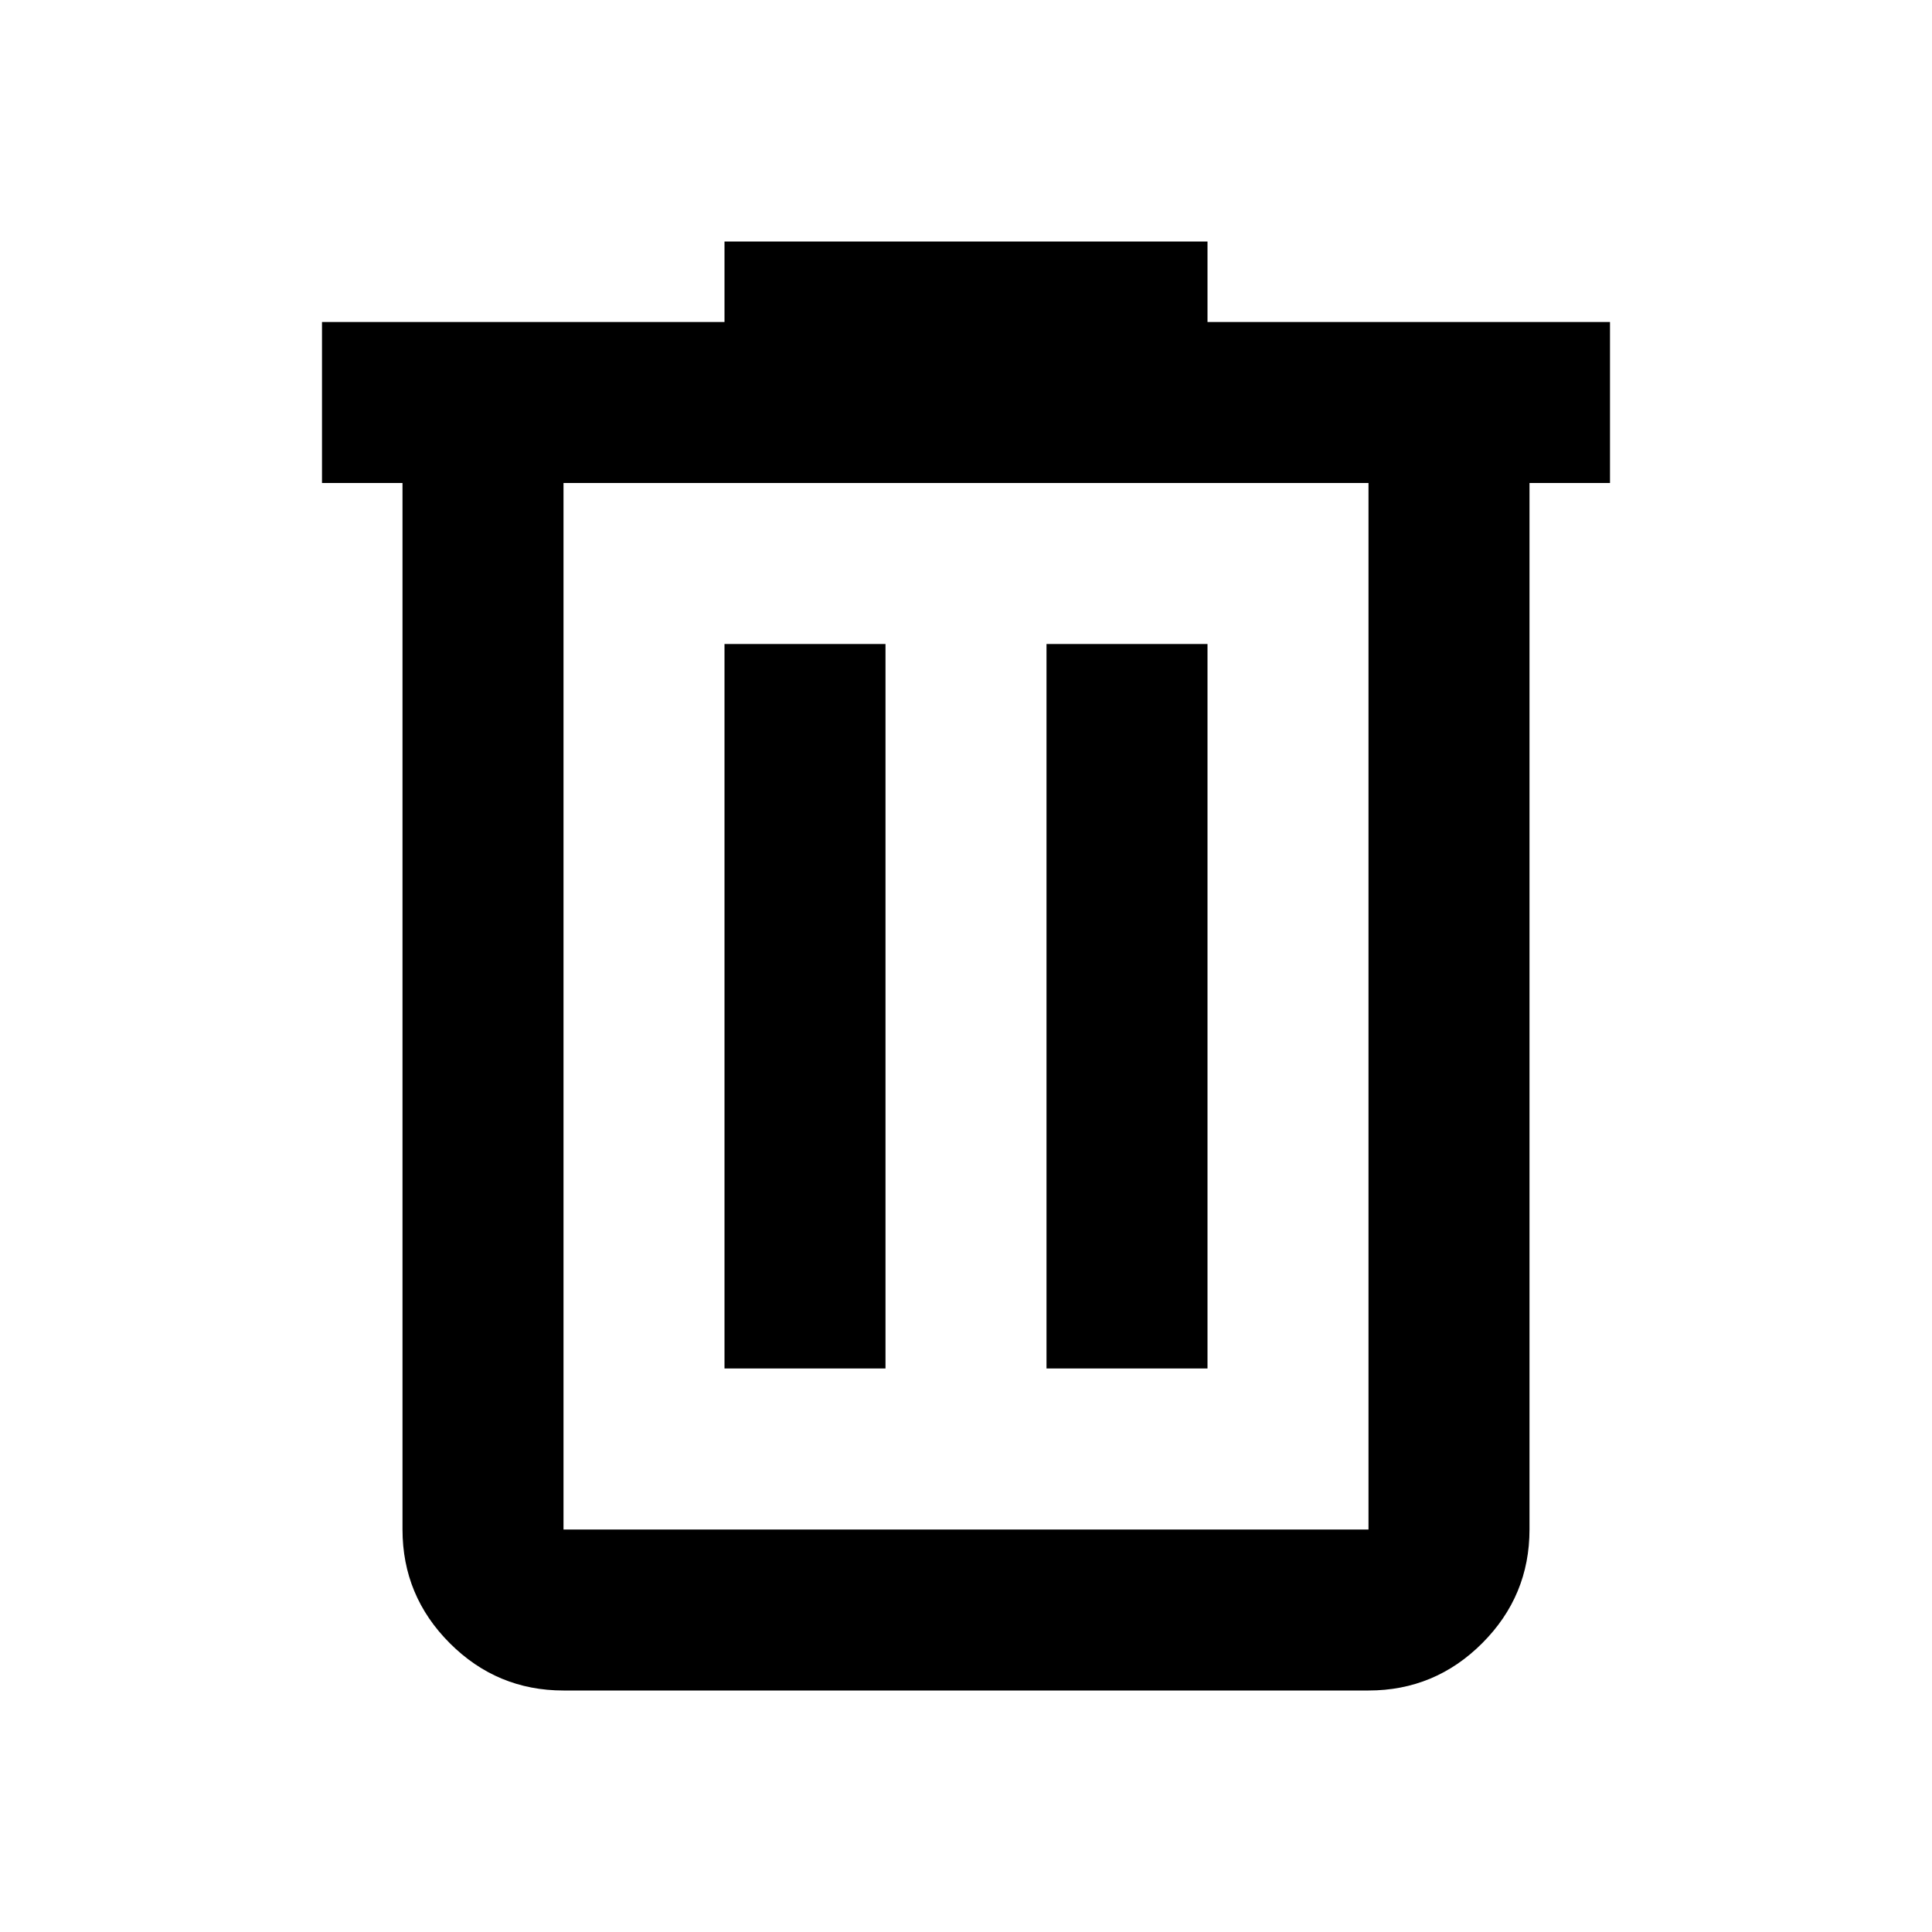
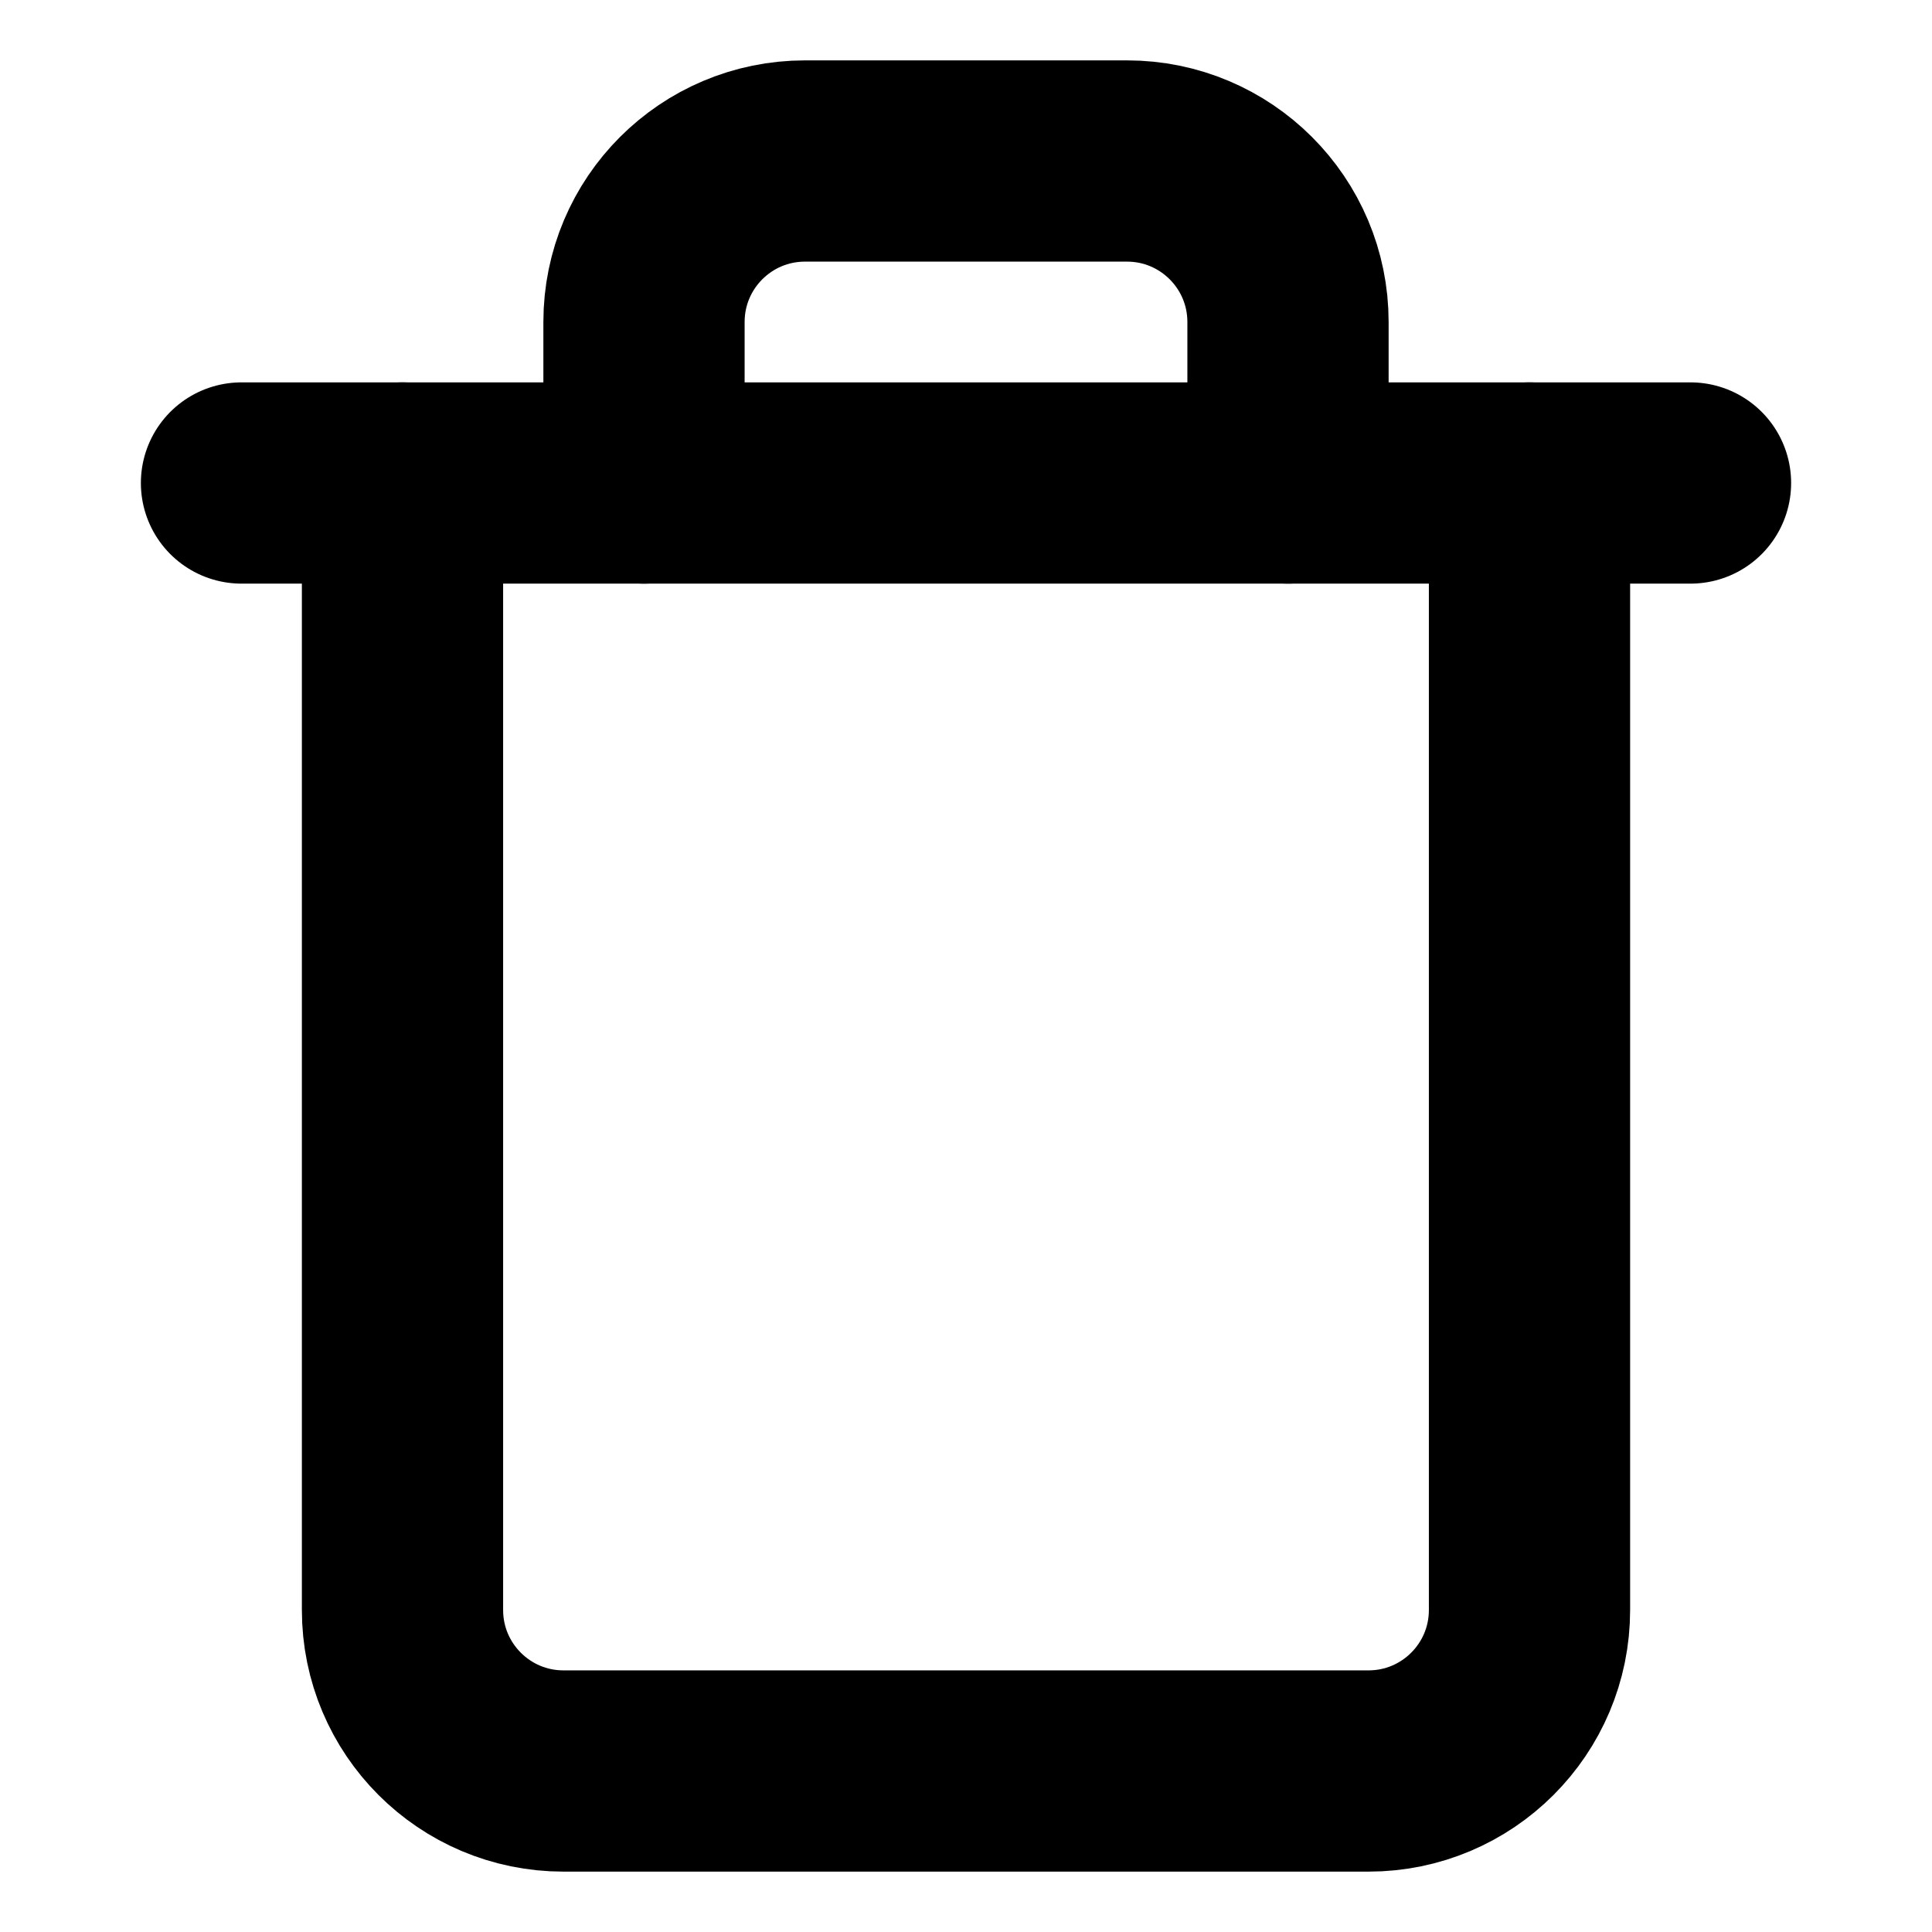
- <svg xmlns="http://www.w3.org/2000/svg" height="24" viewBox="0 -960 960 960" width="24">
-   <path d="M280-120q-33 0-56.5-23.5T200-200v-520h-40v-80h200v-40h240v40h200v80h-40v520q0 33-23.5 56.5T680-120H280Zm400-600H280v520h400v-520ZM360-280h80v-360h-80v360Zm160 0h80v-360h-80v360ZM280-720v520-520Z" />
+ <svg xmlns="http://www.w3.org/2000/svg" width="20" height="20" viewBox="0 0 24 24" fill="none" stroke="currentColor" stroke-width="2.5" stroke-linecap="round" stroke-linejoin="round" class="feather feather-trash">
+   <polyline points="3 6 5 6 21 6" />
+   <path d="M19 6v14a2 2 0 0 1-2 2H7a2 2 0 0 1-2-2V6m3 0V4a2 2 0 0 1 2-2h4a2 2 0 0 1 2 2v2" />
</svg>
